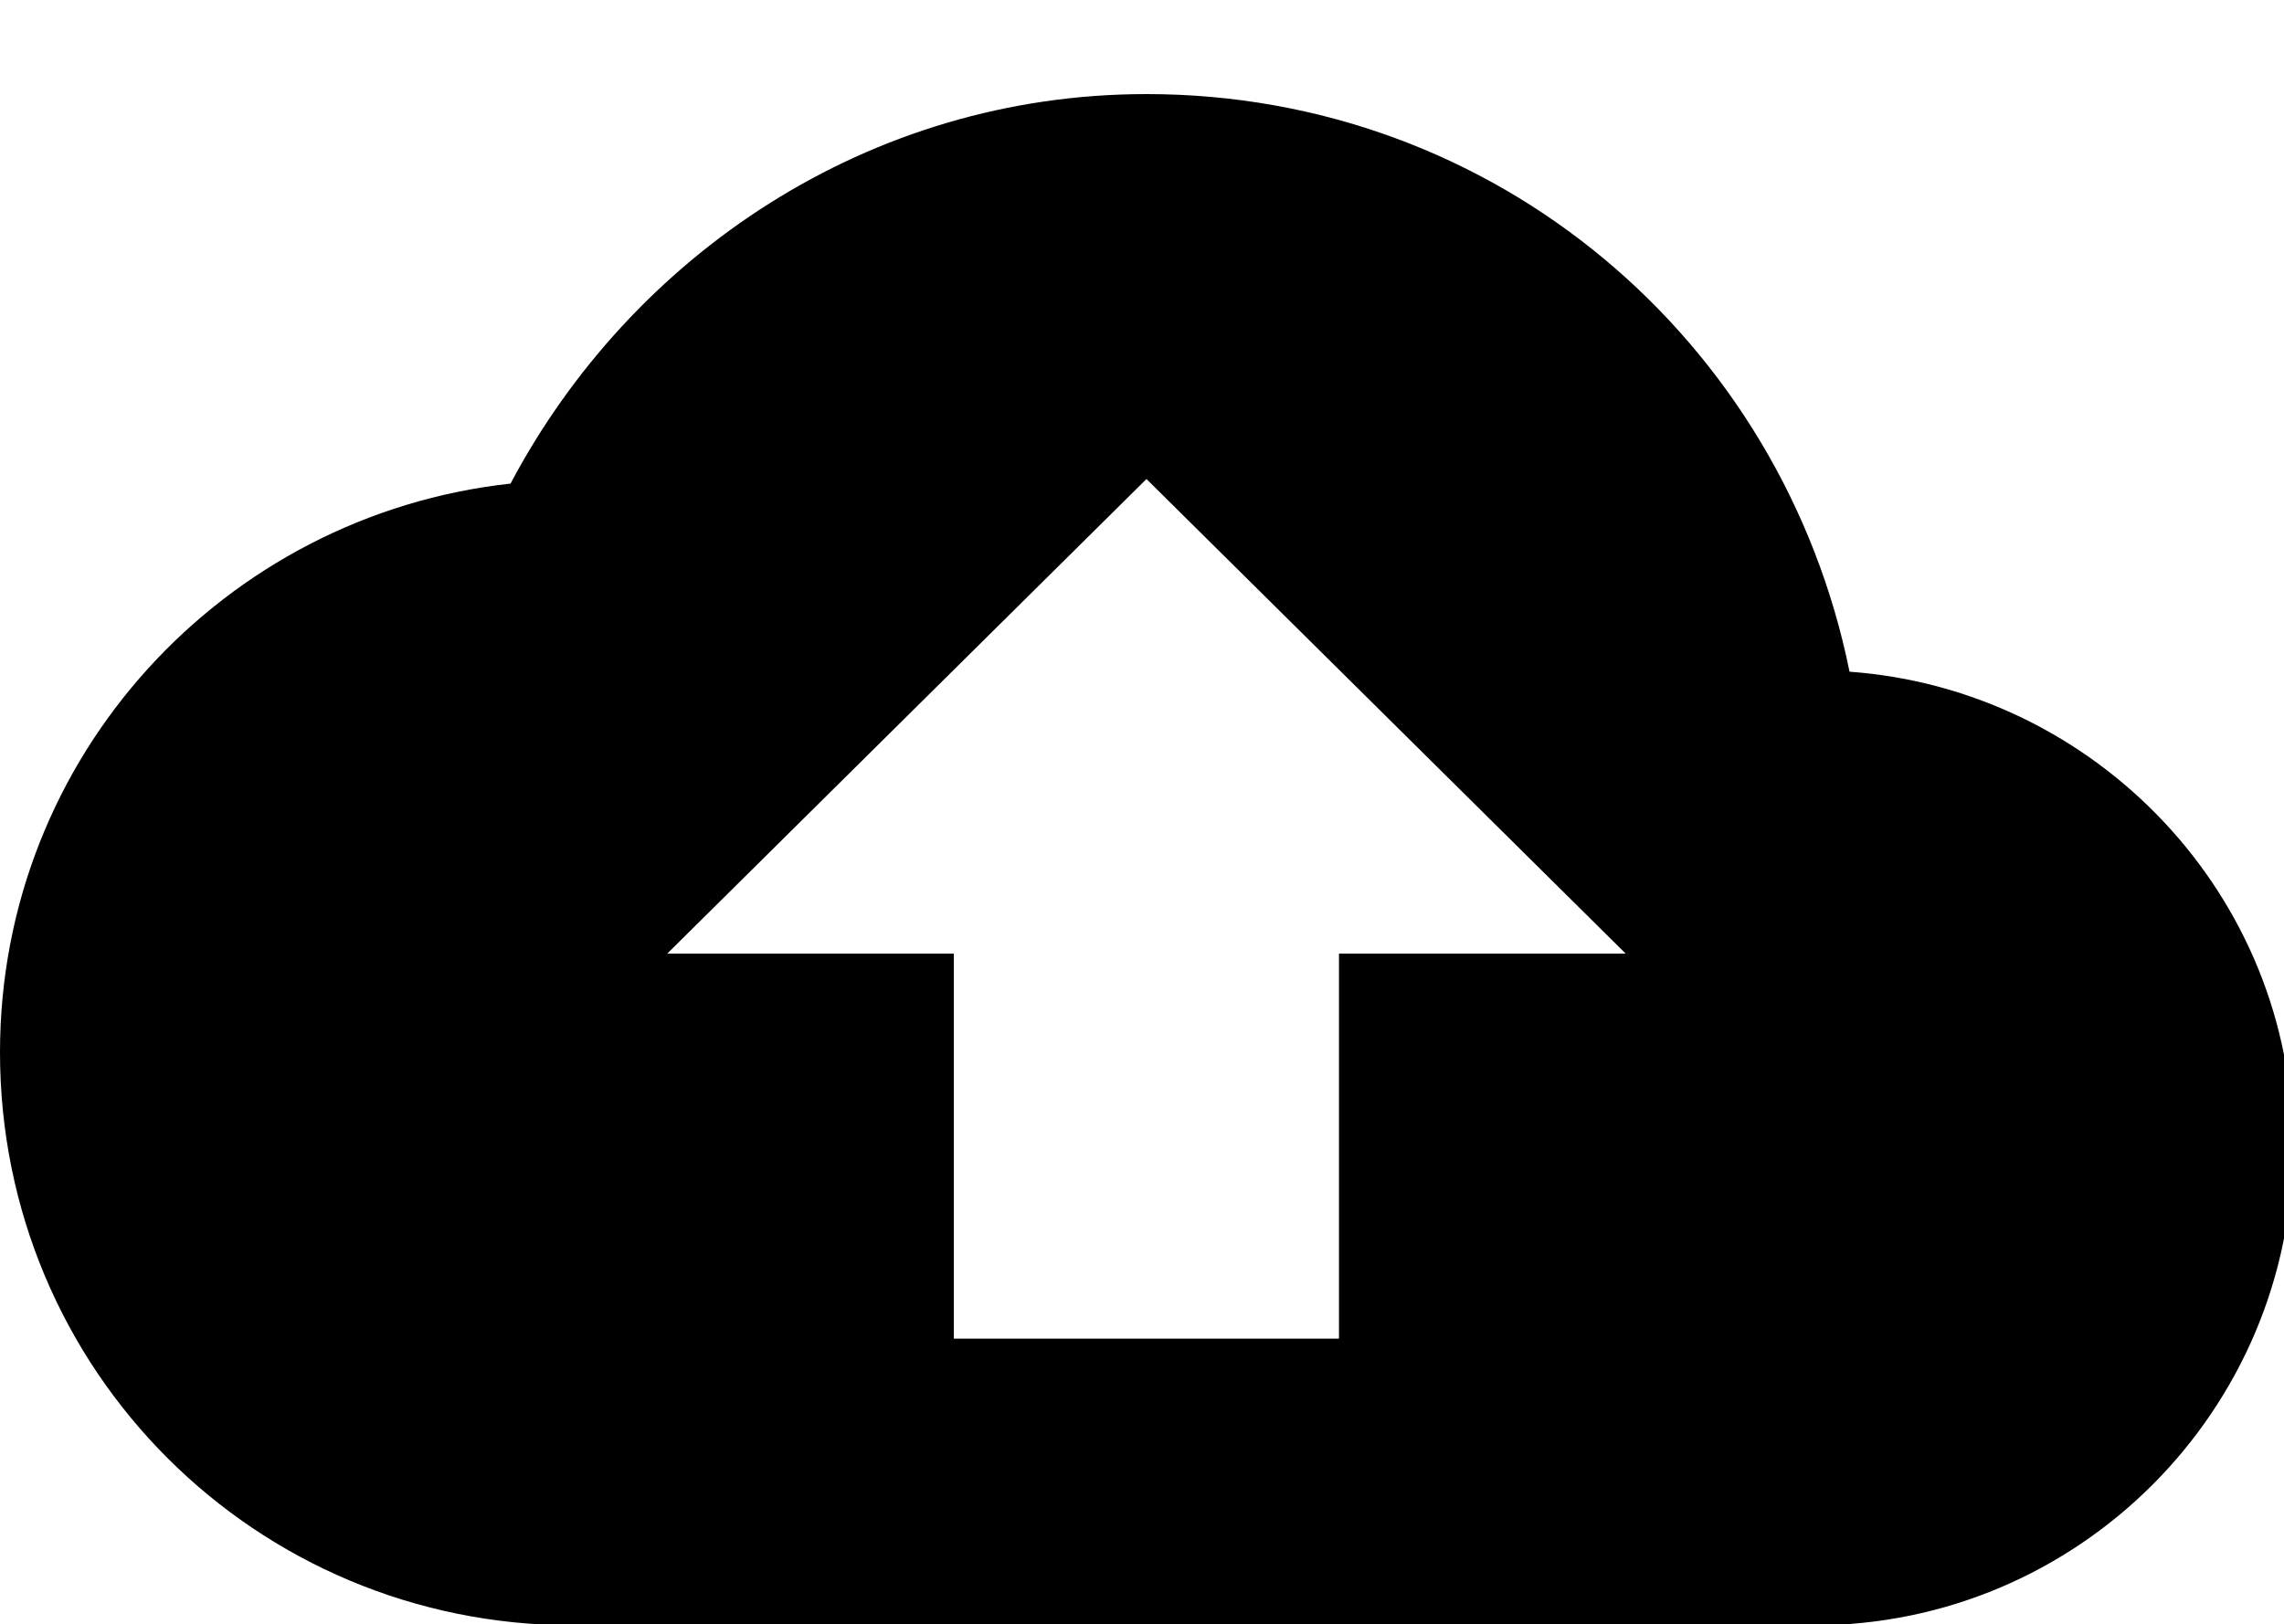
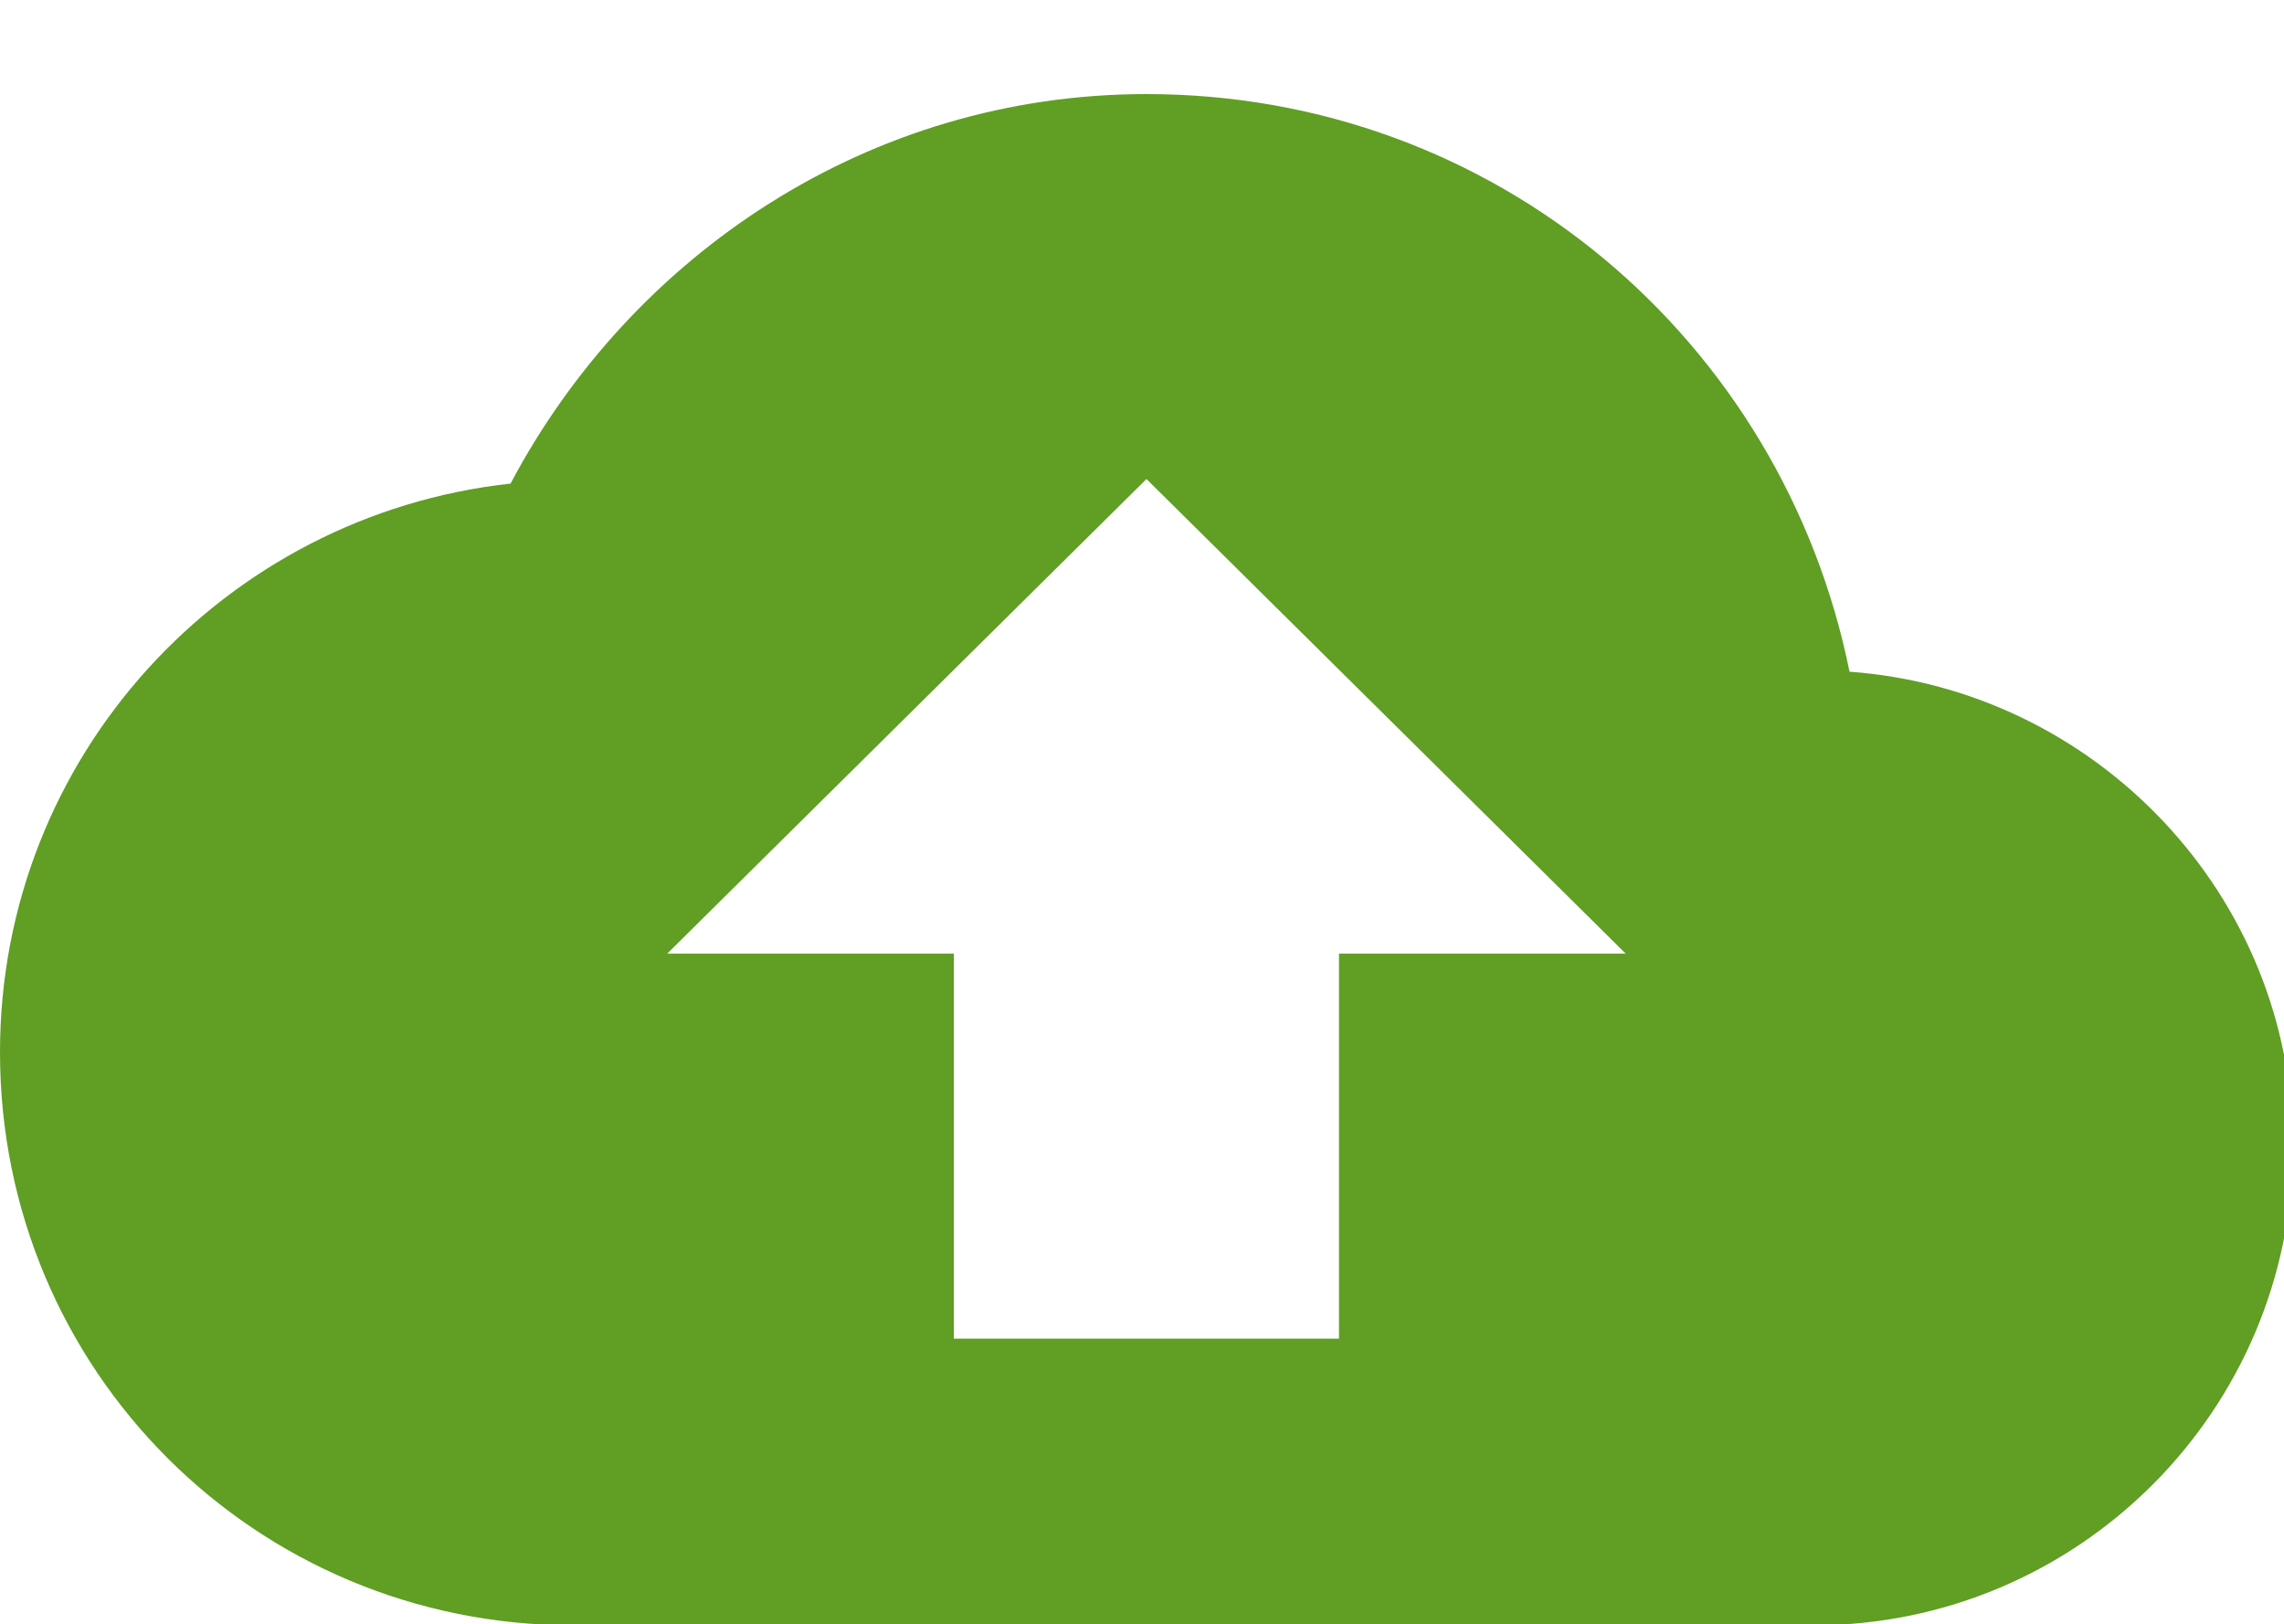
<svg xmlns="http://www.w3.org/2000/svg" version="1.1" width="45" height="32" viewBox="0 0 45 32">
-   <path d="M26.383 18.793h5.647l-9.442-9.353-9.442 9.353h5.647v7.588h7.588v-7.588h0.002zM45.176 22.588c0 5.207-4.235 9.442-9.442 9.442h-24.44c-6.264 0-11.294-5.030-11.294-11.294 0-5.824 4.412-10.588 10.059-11.206 2.383-4.501 7.059-7.676 12.529-7.676 6.882 0 12.529 4.853 13.852 11.383 4.853 0.352 8.736 4.41 8.736 9.352z" />
+   <path fill="#609e24" d="M26.383 18.793h5.647l-9.442-9.353-9.442 9.353h5.647v7.588h7.588v-7.588h0.002zM45.176 22.588c0 5.207-4.235 9.442-9.442 9.442h-24.44c-6.264 0-11.294-5.030-11.294-11.294 0-5.824 4.412-10.588 10.059-11.206 2.383-4.501 7.059-7.676 12.529-7.676 6.882 0 12.529 4.853 13.852 11.383 4.853 0.352 8.736 4.41 8.736 9.352z" />
</svg>
